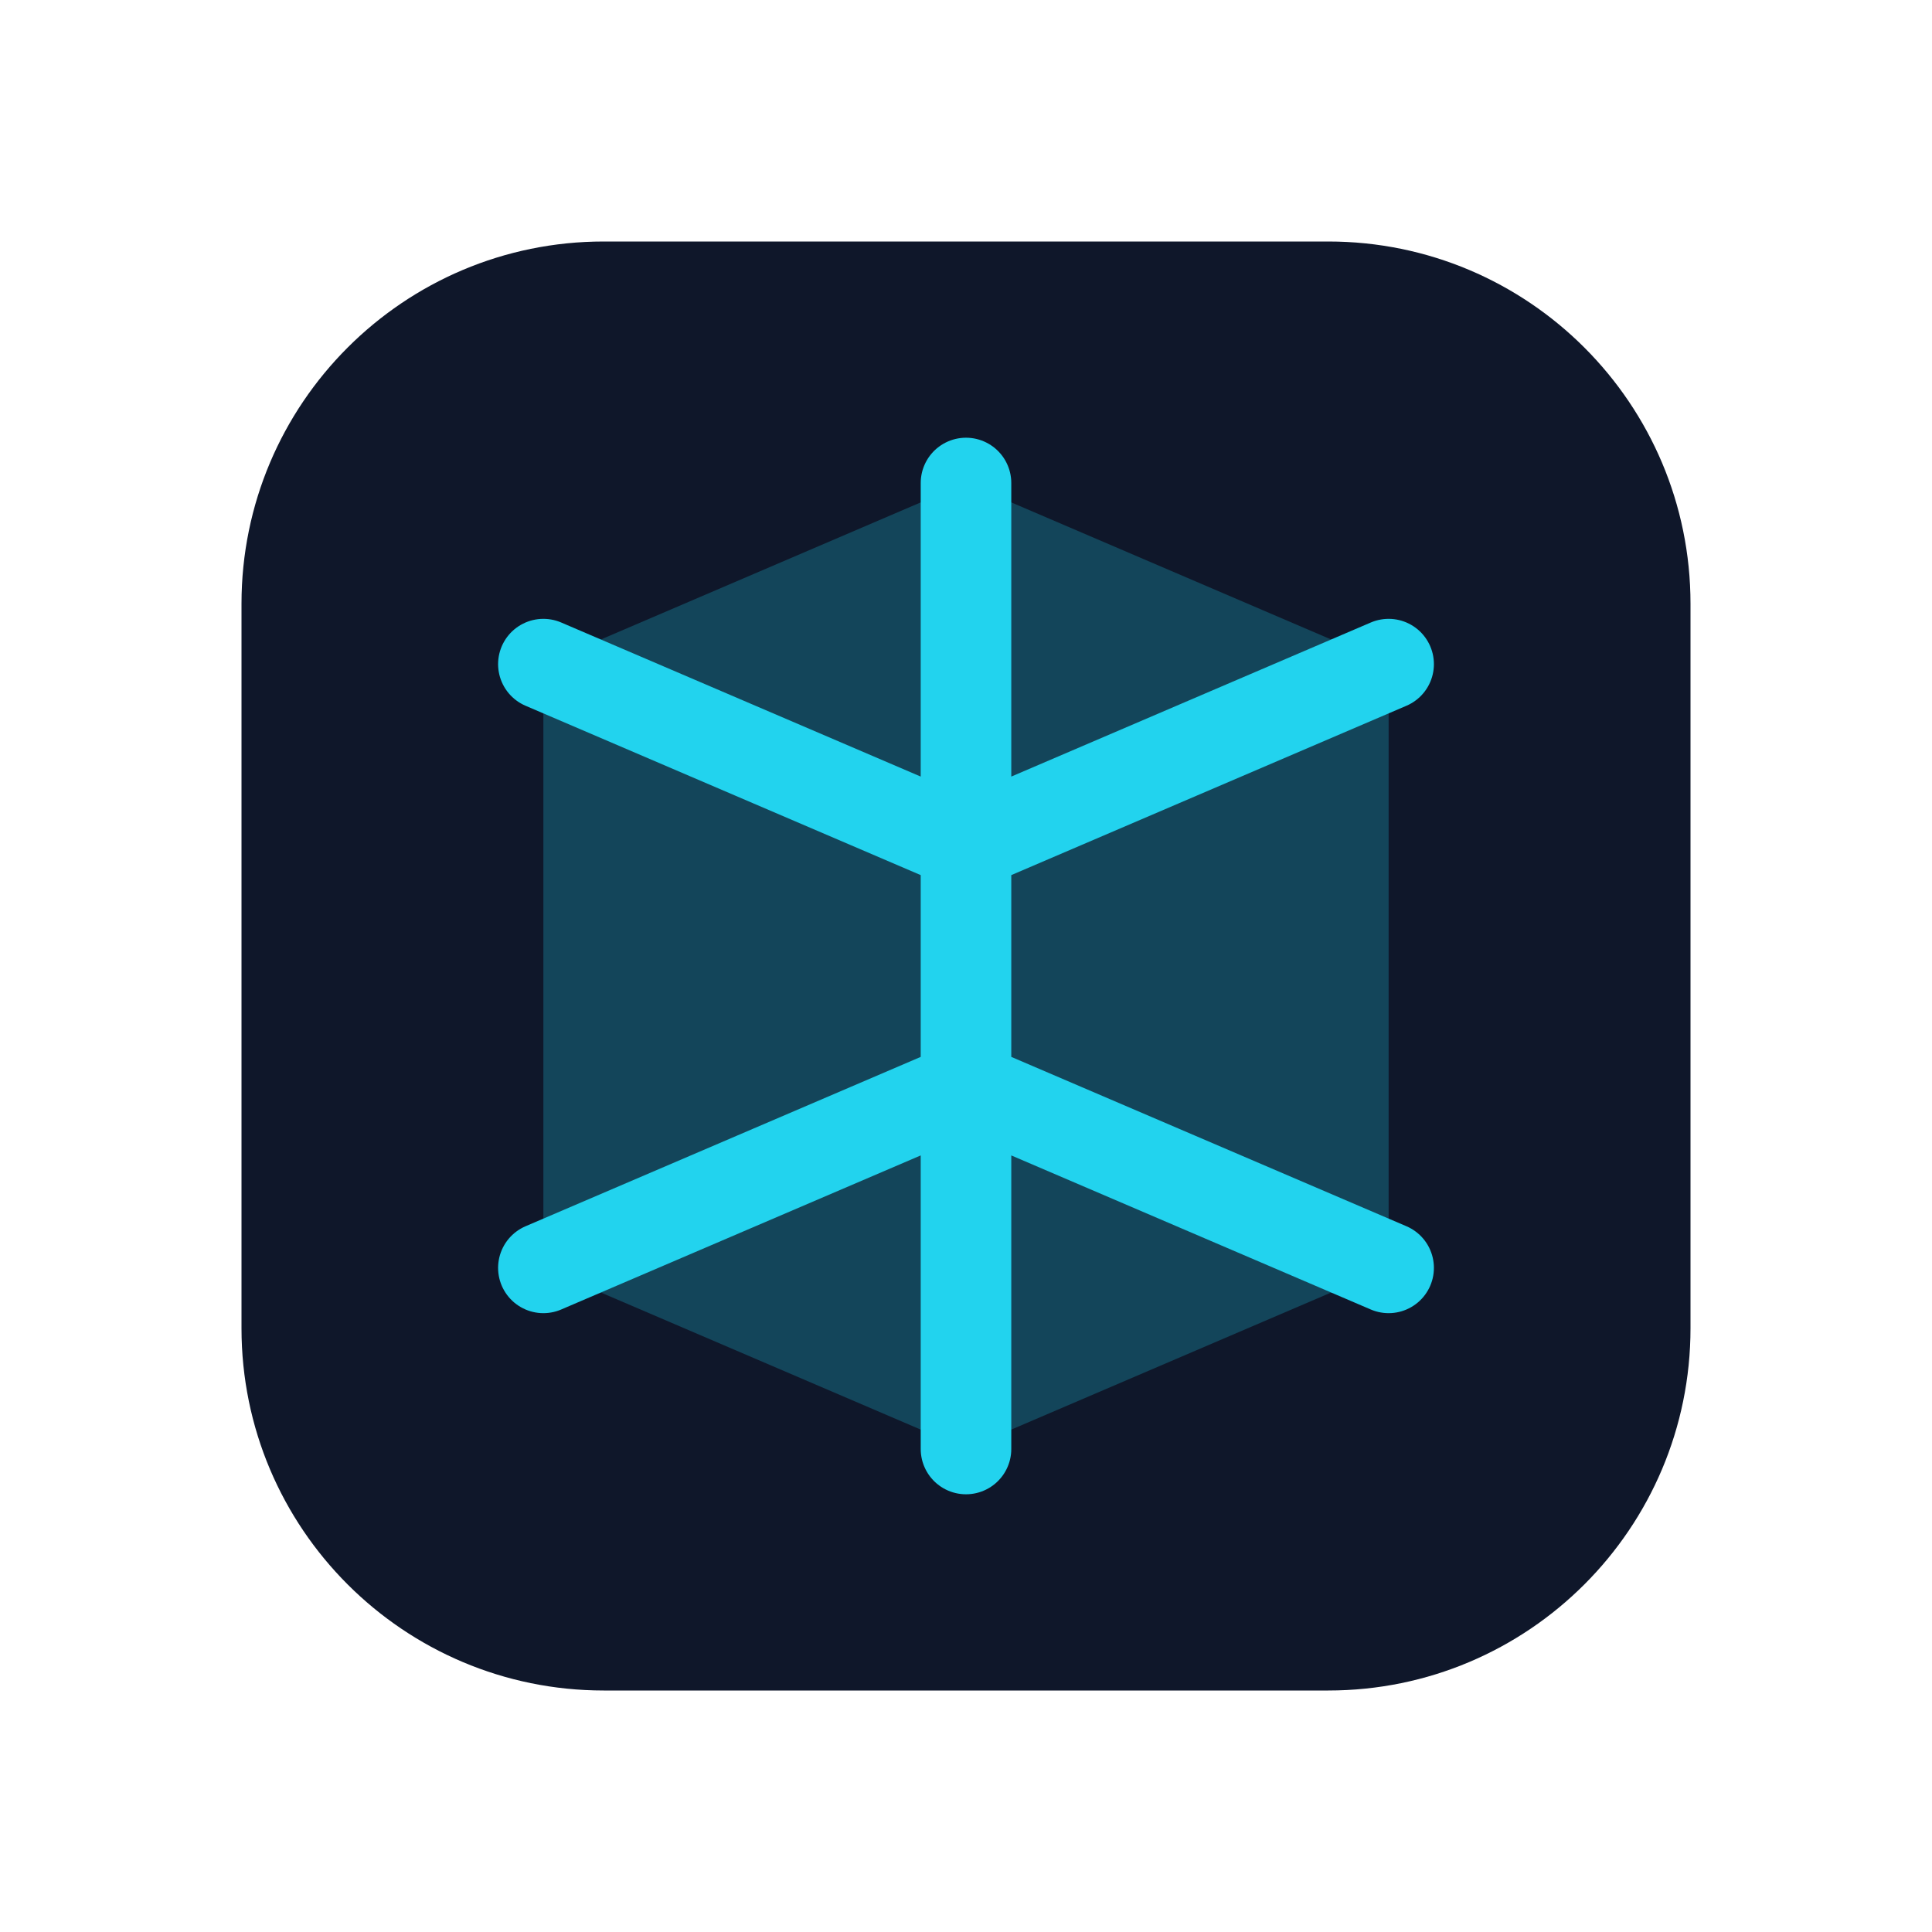
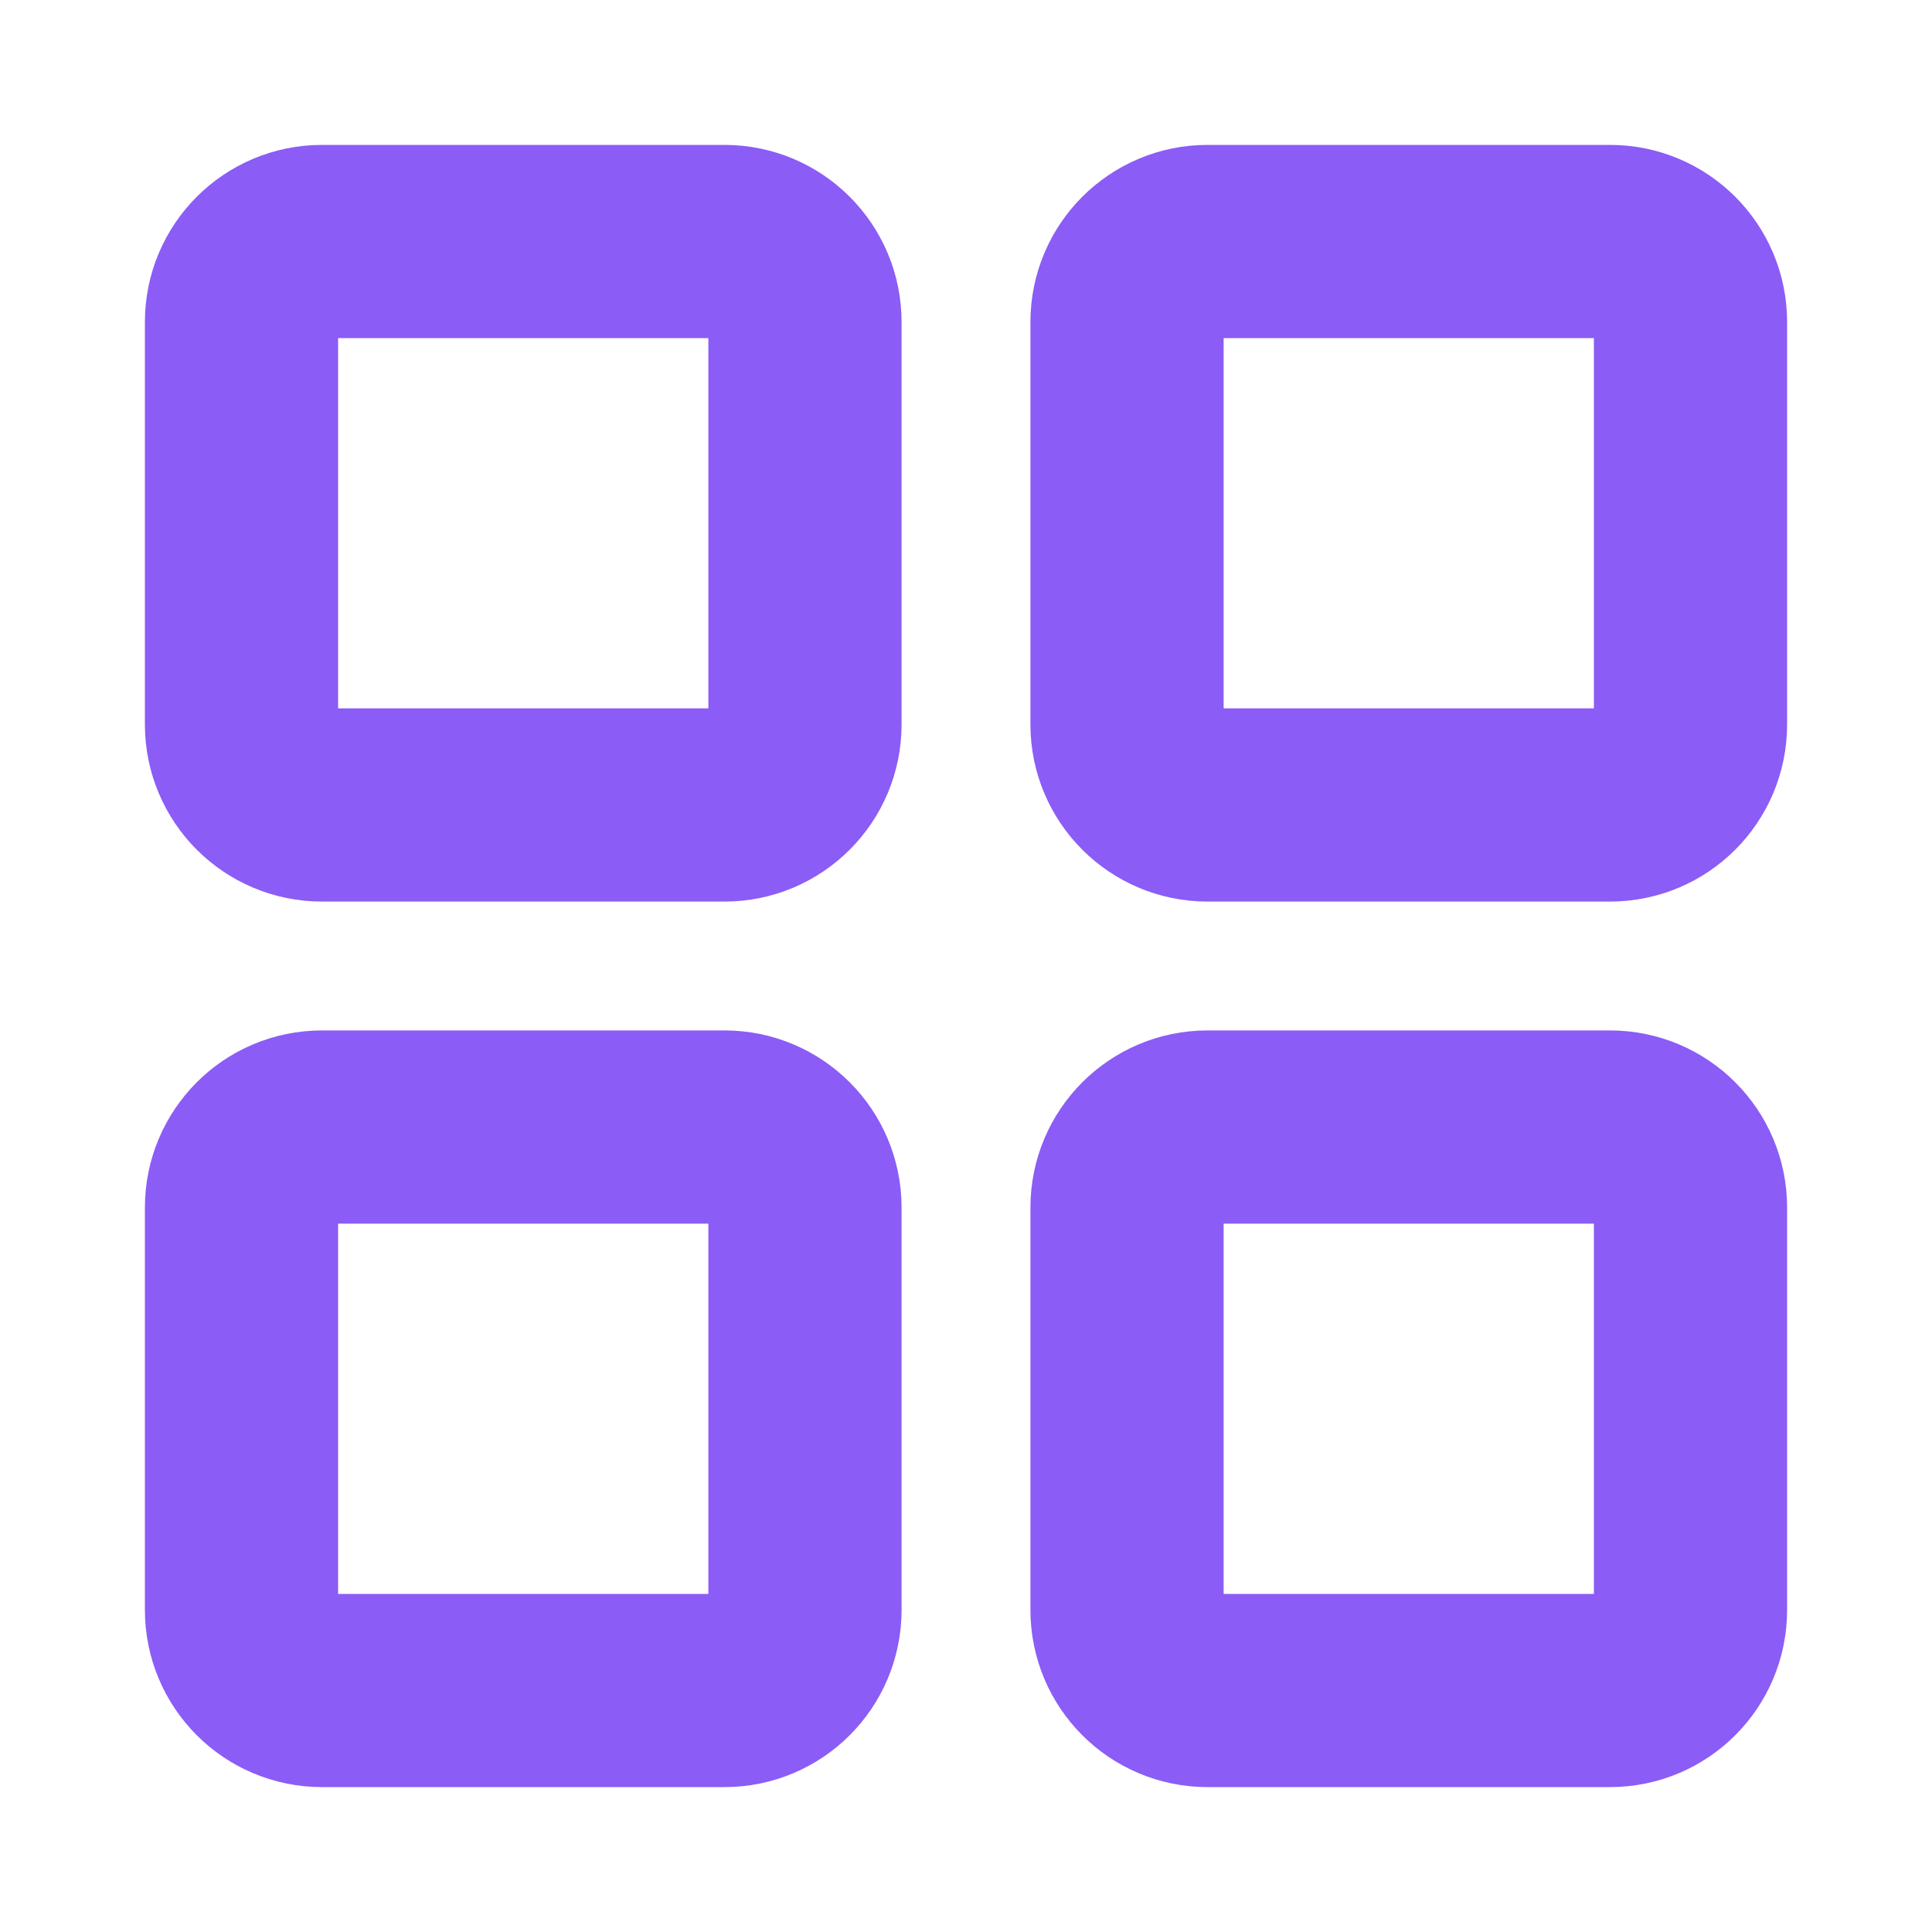
- <svg xmlns="http://www.w3.org/2000/svg" width="64" height="64" viewBox="0 0 64 64" fill="none">
-   <rect x="8" y="8" width="48" height="48" rx="12" fill="#0F172A" />
-   <path d="M18 22L32 16L46 22V42L32 48L18 42V22Z" fill="#22D3EE" fill-opacity="0.25" />
-   <path d="M32 16V48M18 22L32 28L46 22M18 42L32 36L46 42" stroke="#22D3EE" stroke-width="3" stroke-linecap="round" stroke-linejoin="round" />
+ <svg xmlns="http://www.w3.org/2000/svg" width="20" height="20" fill="none">
+   <path stroke="#8b5cf6" stroke-linecap="round" stroke-width="2" d="M7.5 2.5H3.333a.833.833 0 0 0-.833.833V7.5c0 .46.373.833.833.833H7.5c.46 0 .833-.373.833-.833V3.333A.833.833 0 0 0 7.5 2.5ZM16.667 2.5H12.5a.833.833 0 0 0-.833.833V7.5c0 .46.373.833.833.833h4.167c.46 0 .833-.373.833-.833V3.333a.833.833 0 0 0-.833-.833ZM16.667 11.667H12.5a.833.833 0 0 0-.833.833v4.167c0 .46.373.833.833.833h4.167c.46 0 .833-.373.833-.833V12.5a.833.833 0 0 0-.833-.833ZM7.5 11.667H3.333a.833.833 0 0 0-.833.833v4.167c0 .46.373.833.833.833H7.5c.46 0 .833-.373.833-.833V12.5a.833.833 0 0 0-.833-.833Z" />
</svg>
